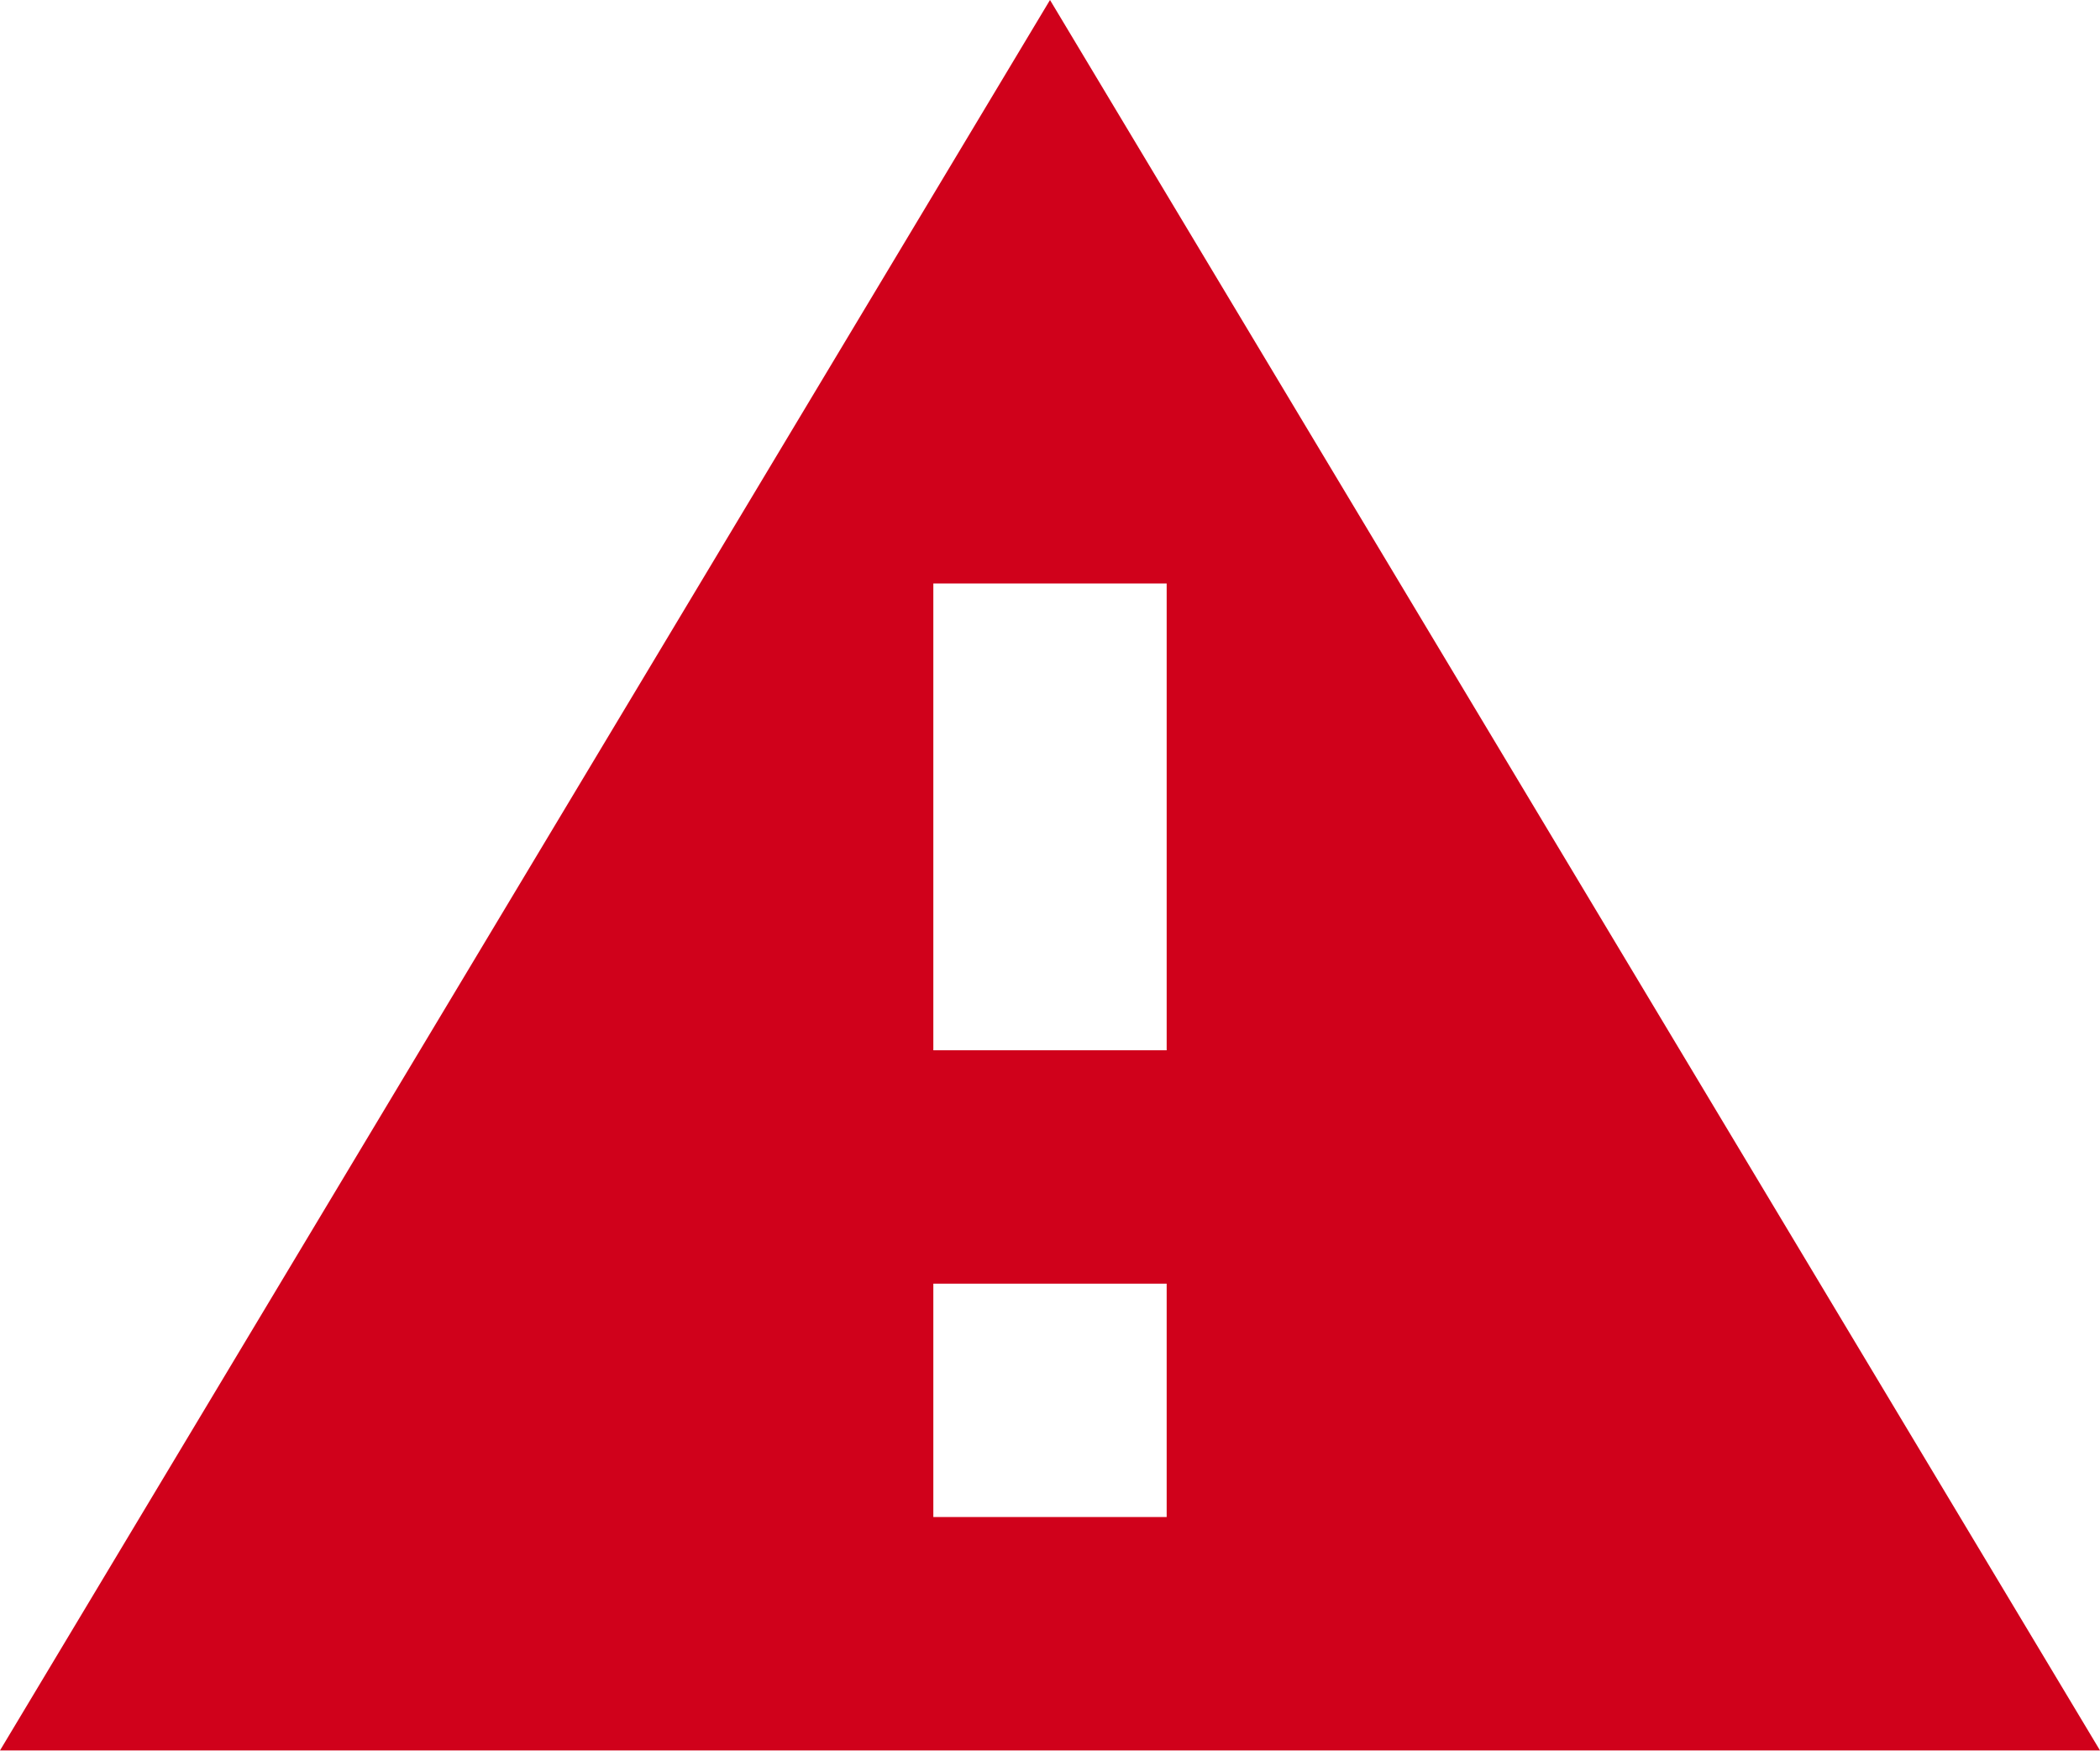
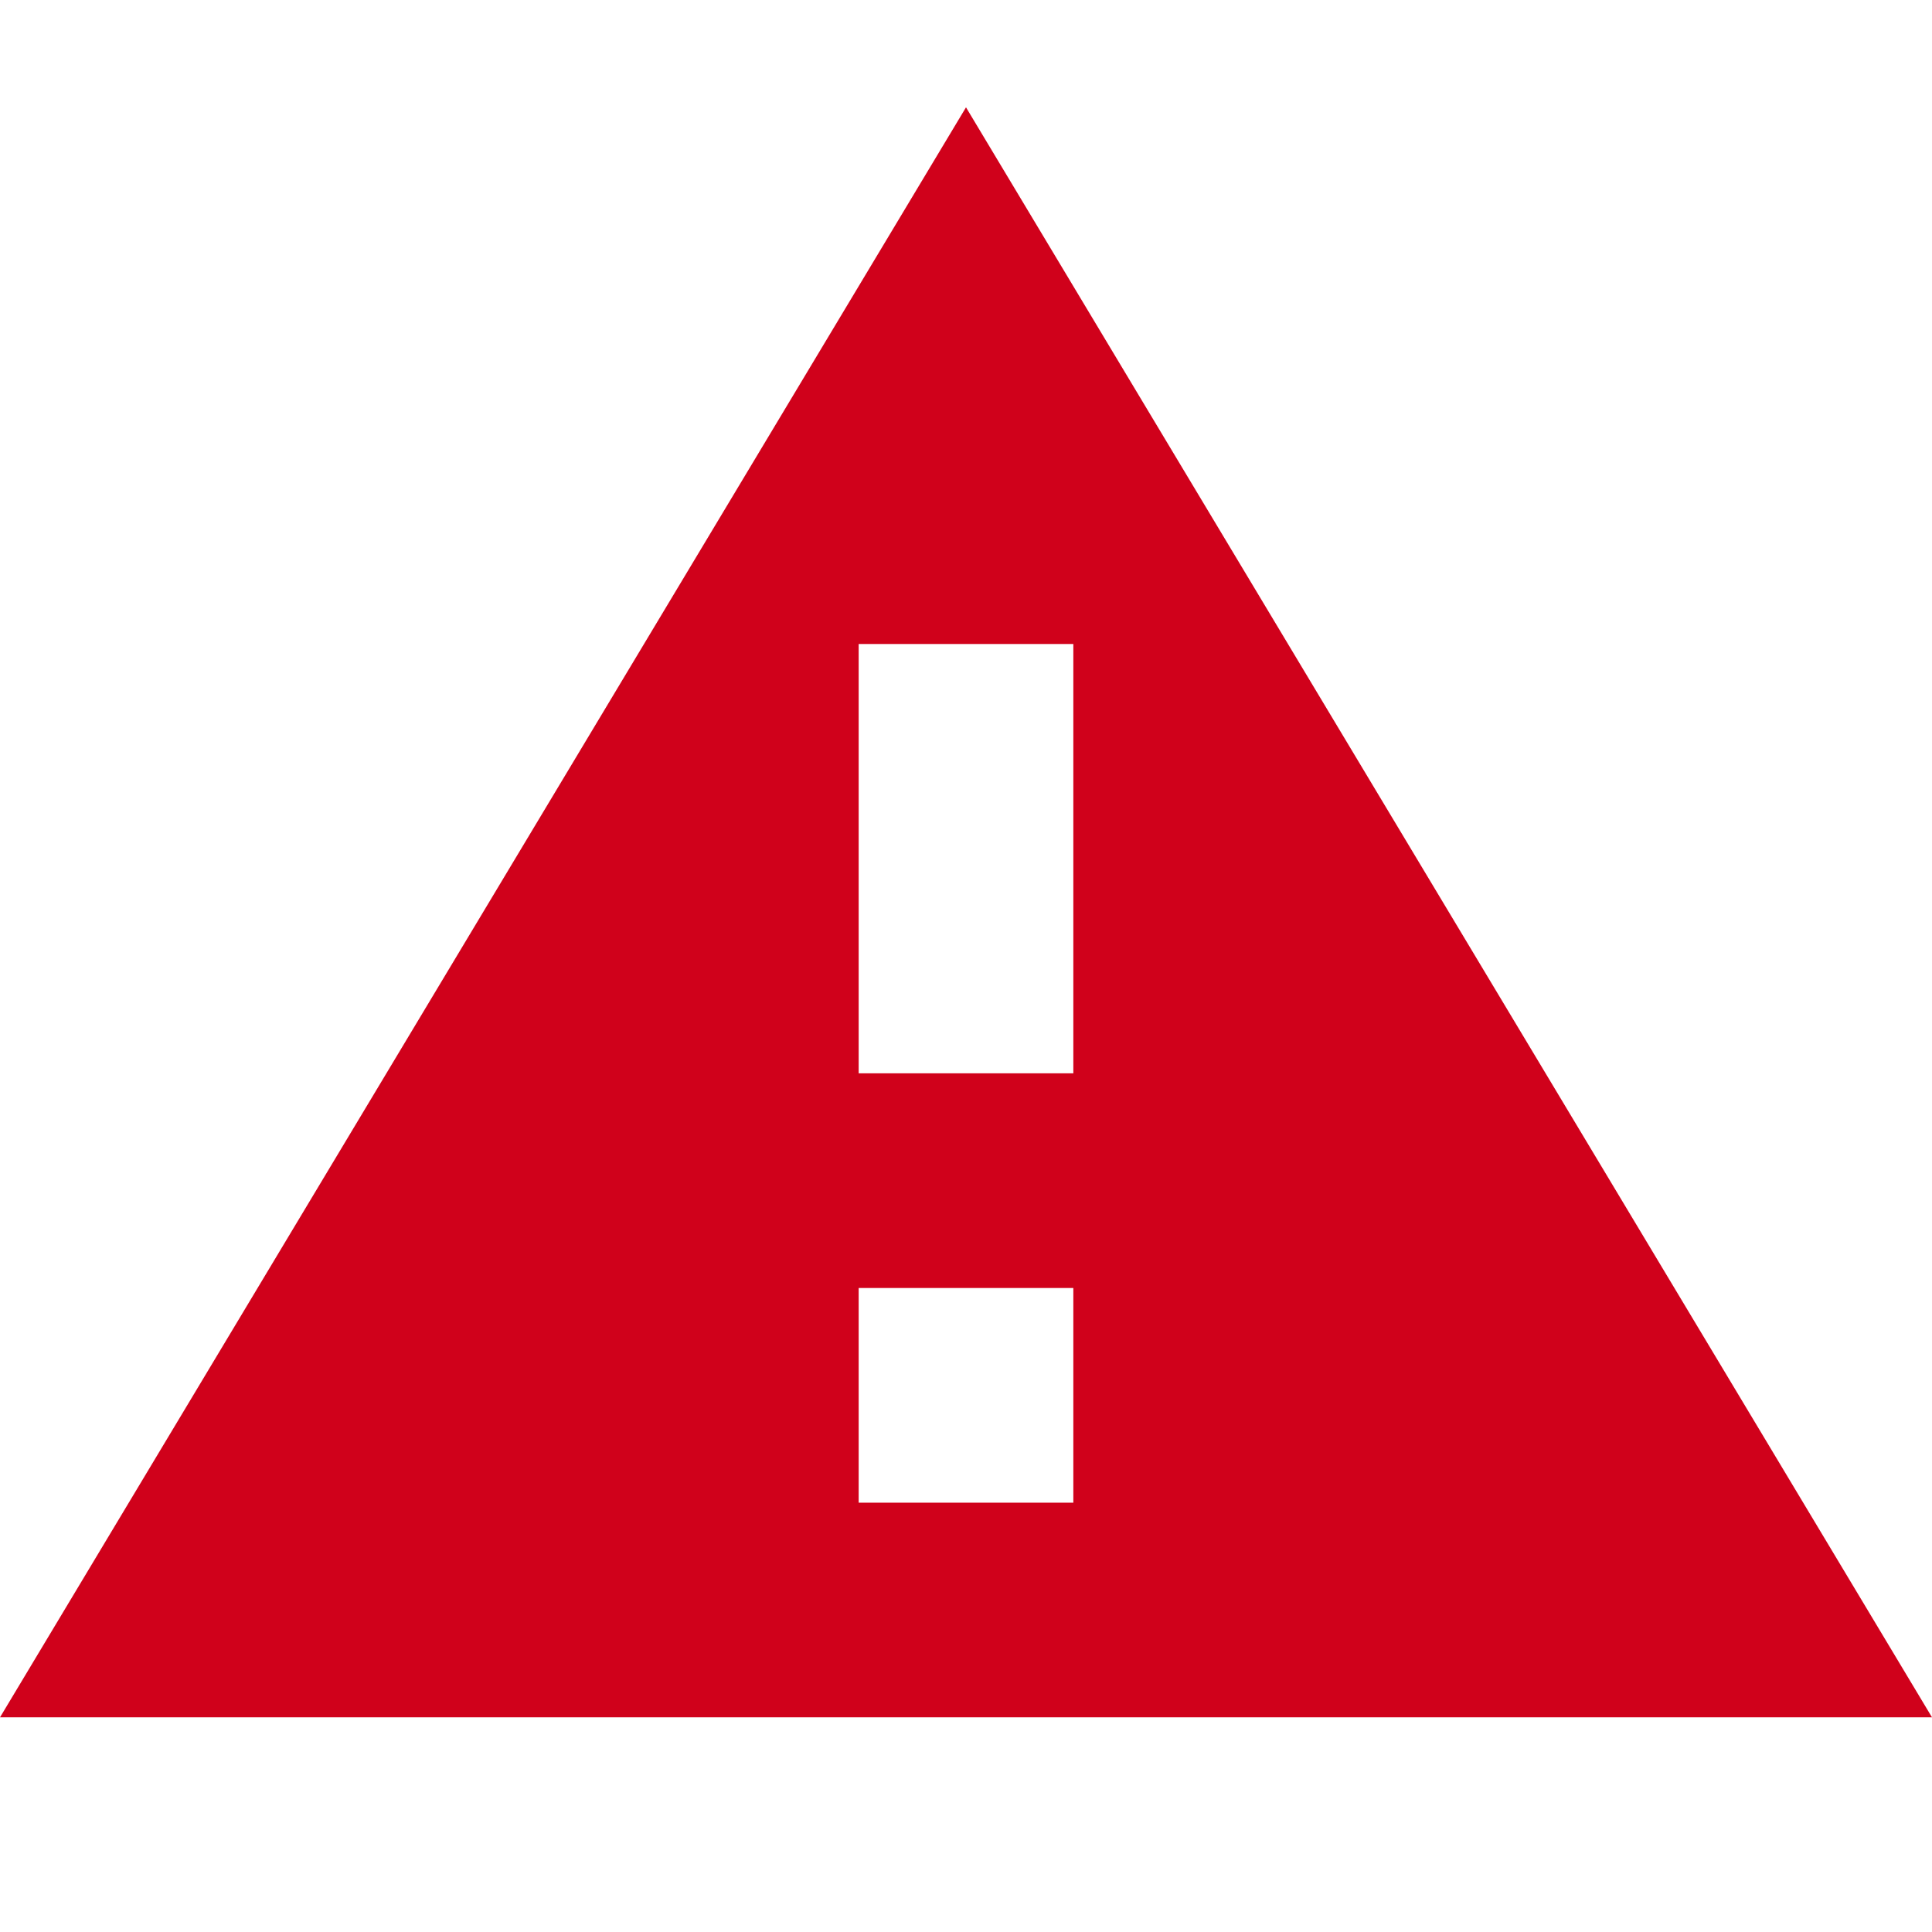
- <svg xmlns="http://www.w3.org/2000/svg" xmlns:xlink="http://www.w3.org/1999/xlink" width="18px" height="15px" viewBox="0 0 18 15" version="1.1">
-   <defs>
+ <svg xmlns="http://www.w3.org/2000/svg" width="16px" height="16px" viewBox="0 0 18 16" version="1.1">
+   <g stroke="none" stroke-width="1" fill-rule="evenodd" fill="#D0011B">
    <path d="M0,15 L9,0 L18,15 L0,15 Z M10,13 L10,11 L8,11 L8,13 L10,13 Z M10,9 L10,5 L8,5 L8,9 L10,9 Z" id="path-1" />
-   </defs>
-   <g stroke="none" stroke-width="1" fill="none" fill-rule="evenodd">
-     <mask id="mask-2" class="svg-bg">
-       <use xlink:href="#path-1" />
-     </mask>
-     <use fill="#D0011B" xlink:href="#path-1" />
-     <g mask="url(#mask-2)">
-       <g transform="translate(-3, -5)">
-         <rect x="0" y="0" width="24" height="24" />
-       </g>
-     </g>
  </g>
</svg>
